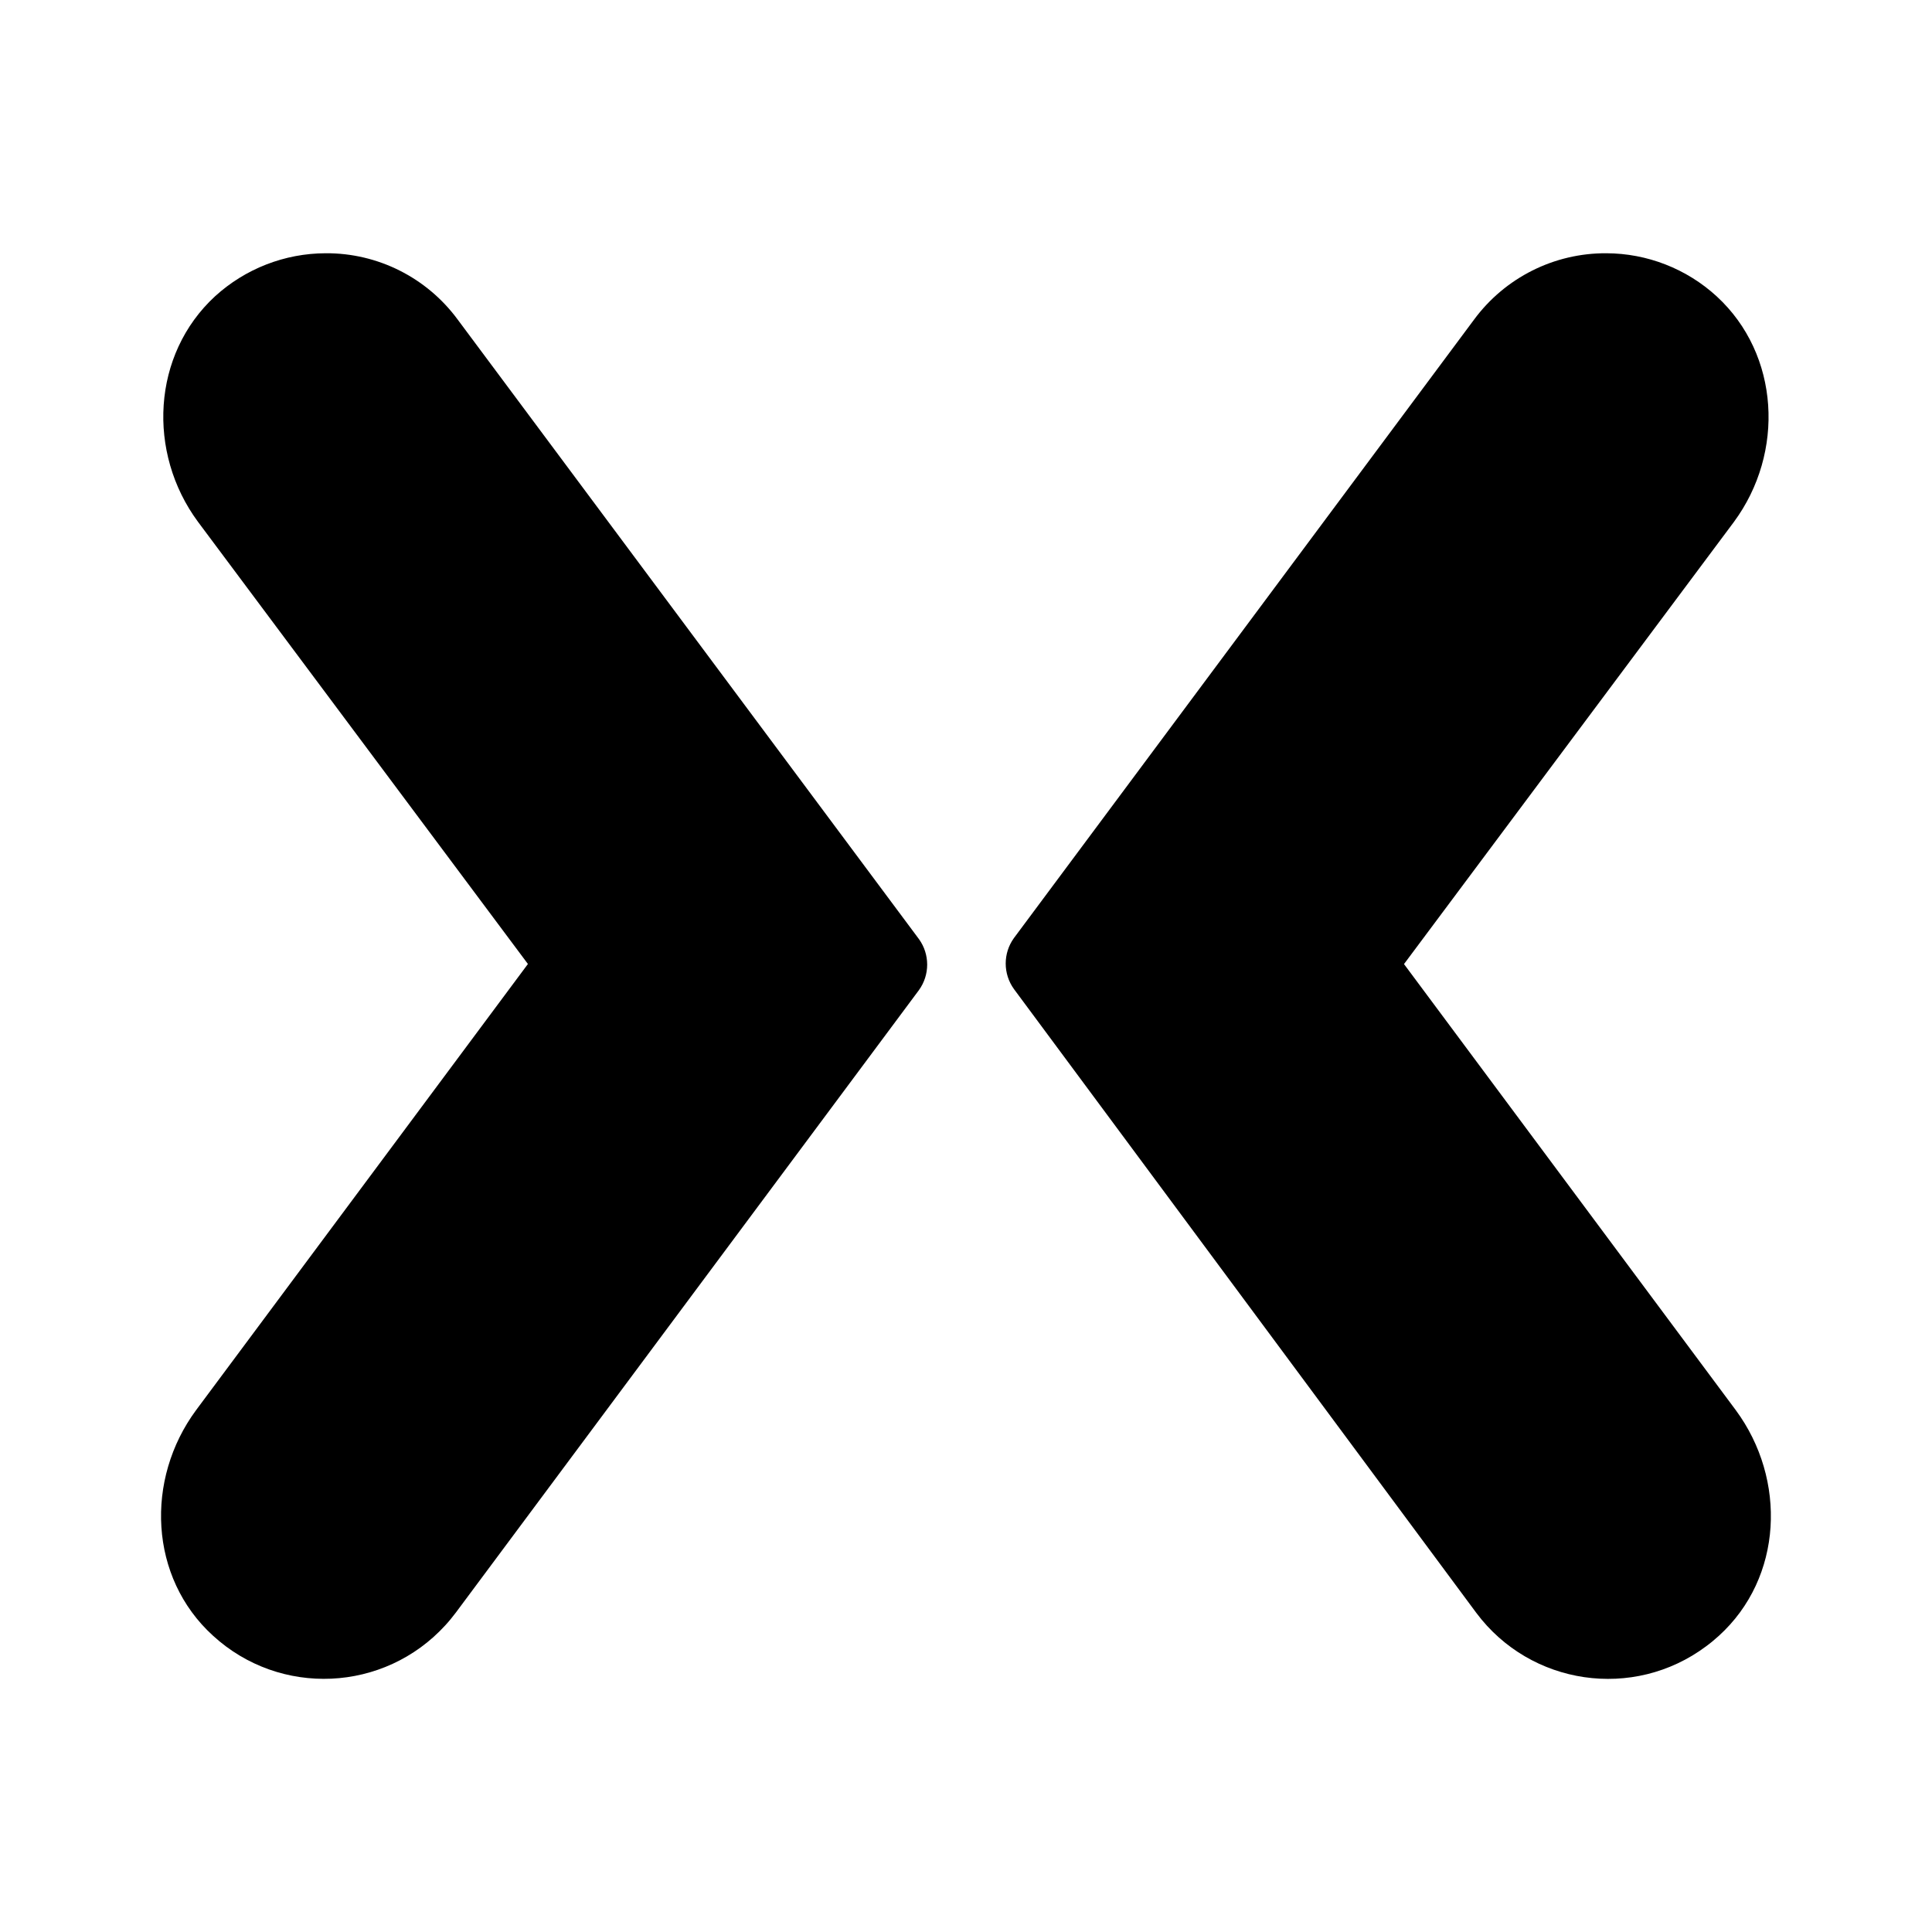
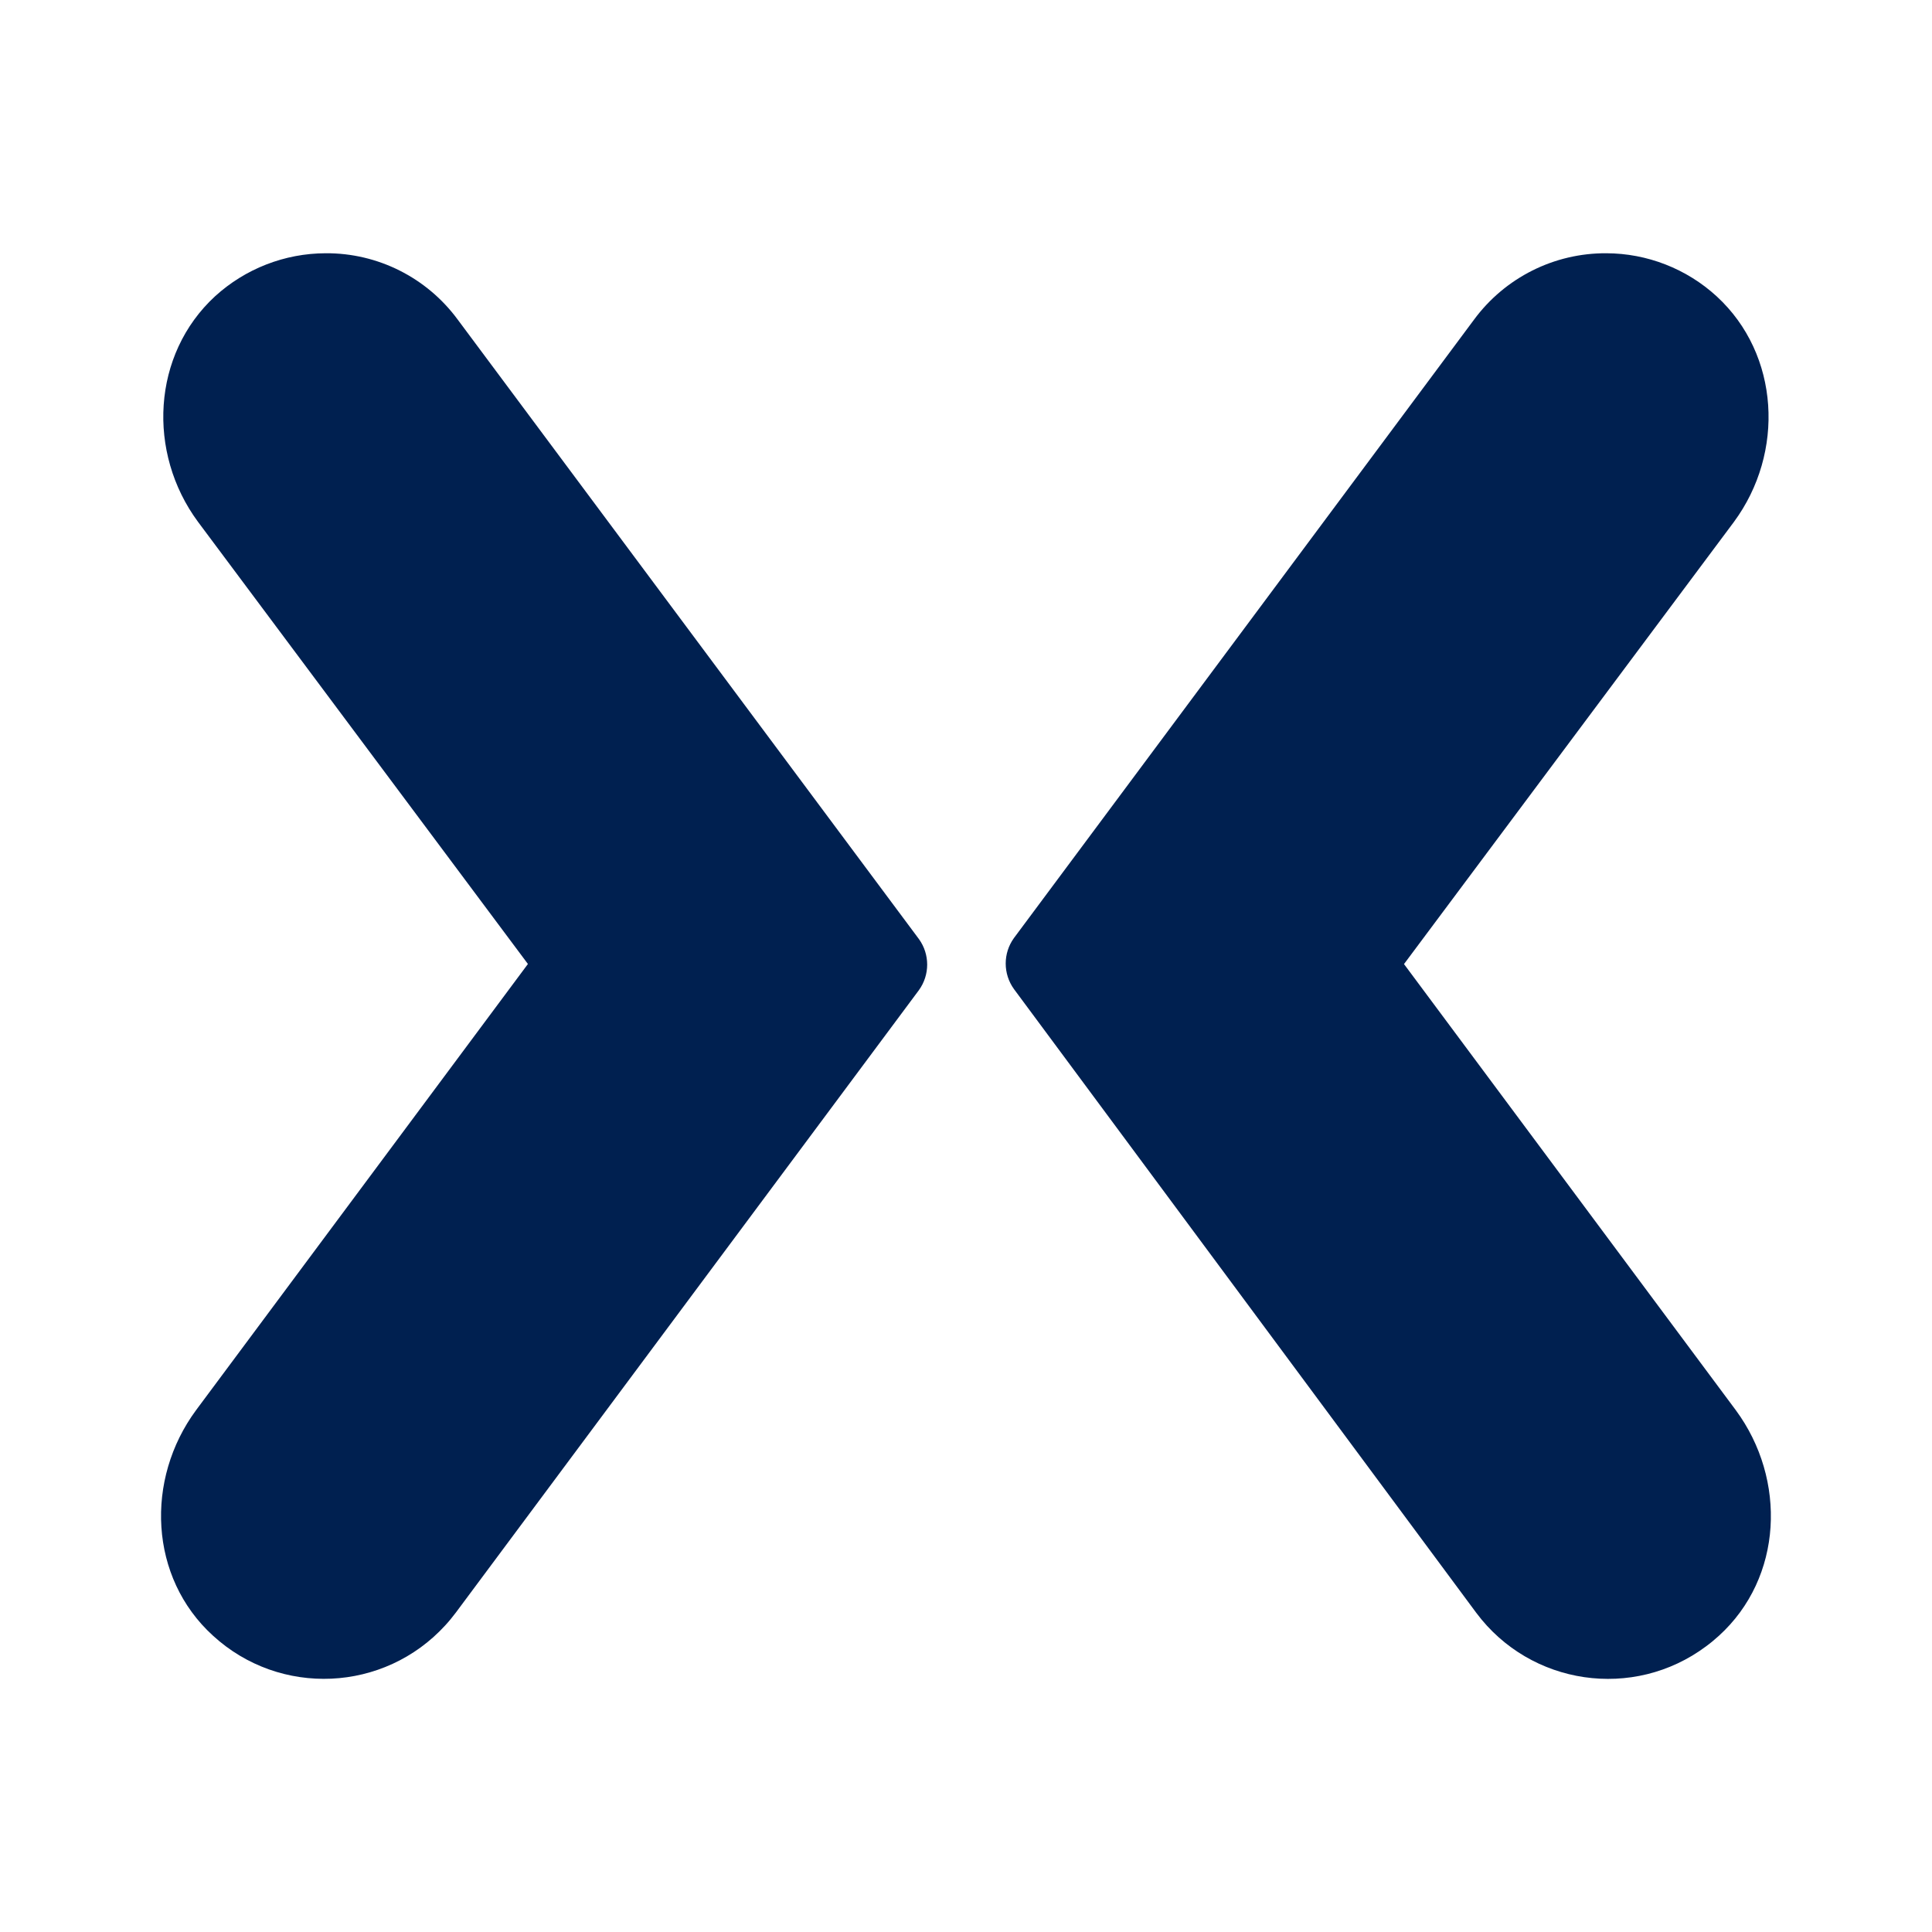
- <svg xmlns="http://www.w3.org/2000/svg" version="1.1" id="master" x="0px" y="0px" width="24px" height="24px" viewBox="0 0 24 24" enable-background="new 0 0 24 24" xml:space="preserve">
+ <svg xmlns="http://www.w3.org/2000/svg" version="1.1" id="master" x="0px" y="0px" width="24px" height="24px" viewBox="0 0 24 24" enable-background="new 0 0 24 24" xml:space="preserve" fill="#002050">
  <rect fill="none" width="24" height="24" />
  <path d="M4.046,3.146C3.537,3.147,3.047,3.338,2.671,3.681C1.888,4.403,1.824,5.623,2.46,6.483l4.098,5.492l-4.122,5.542  c-0.635,0.86-0.585,2.08,0.211,2.803c0.833,0.762,2.124,0.703,2.885-0.13c0.046-0.05,0.089-0.103,0.13-0.157l5.753-7.733  c0.137-0.189,0.137-0.446,0-0.635l-5.73-7.696C5.301,3.448,4.692,3.142,4.046,3.146z M19.953,3.146  c-0.646-0.003-1.255,0.302-1.64,0.822l-5.717,7.684c-0.137,0.189-0.137,0.445,0,0.635l5.742,7.747  c0.674,0.904,1.953,1.091,2.856,0.417c0.056-0.041,0.107-0.084,0.158-0.13c0.796-0.723,0.846-1.942,0.211-2.803l-4.122-5.542  l4.098-5.492c0.635-0.86,0.571-2.08-0.213-2.802C20.951,3.338,20.461,3.147,19.953,3.146L19.953,3.146z" />
</svg>
